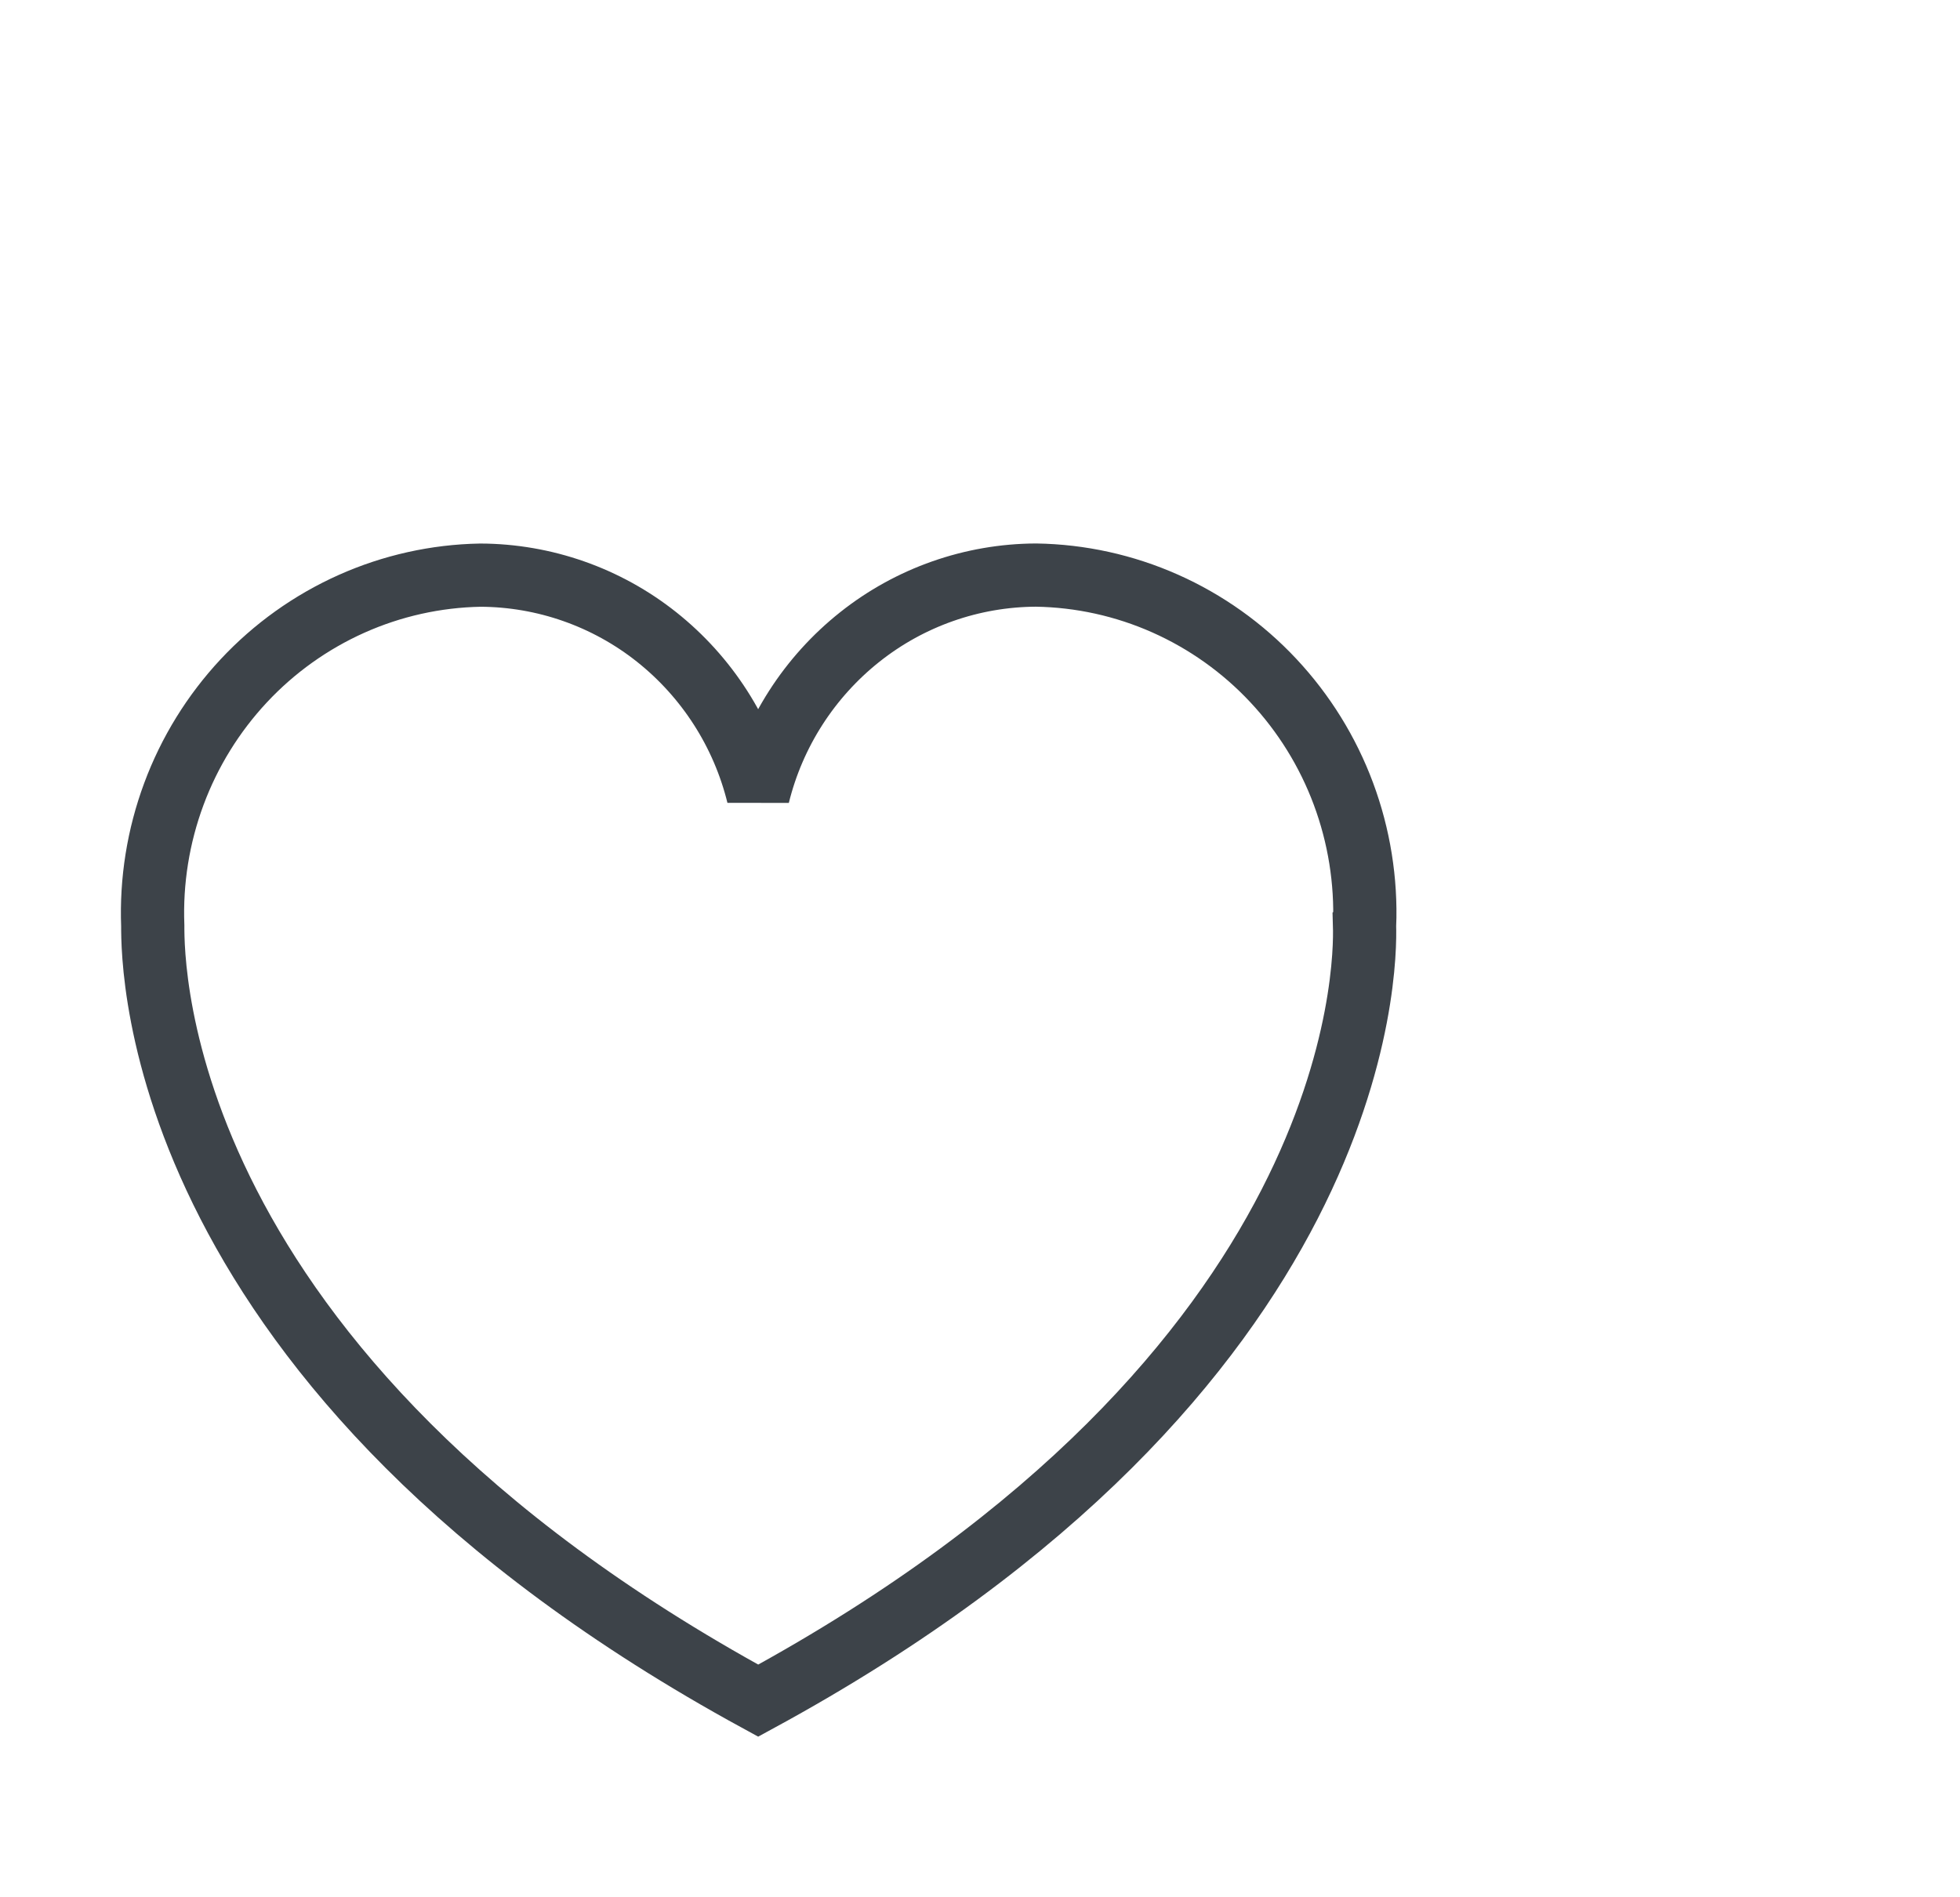
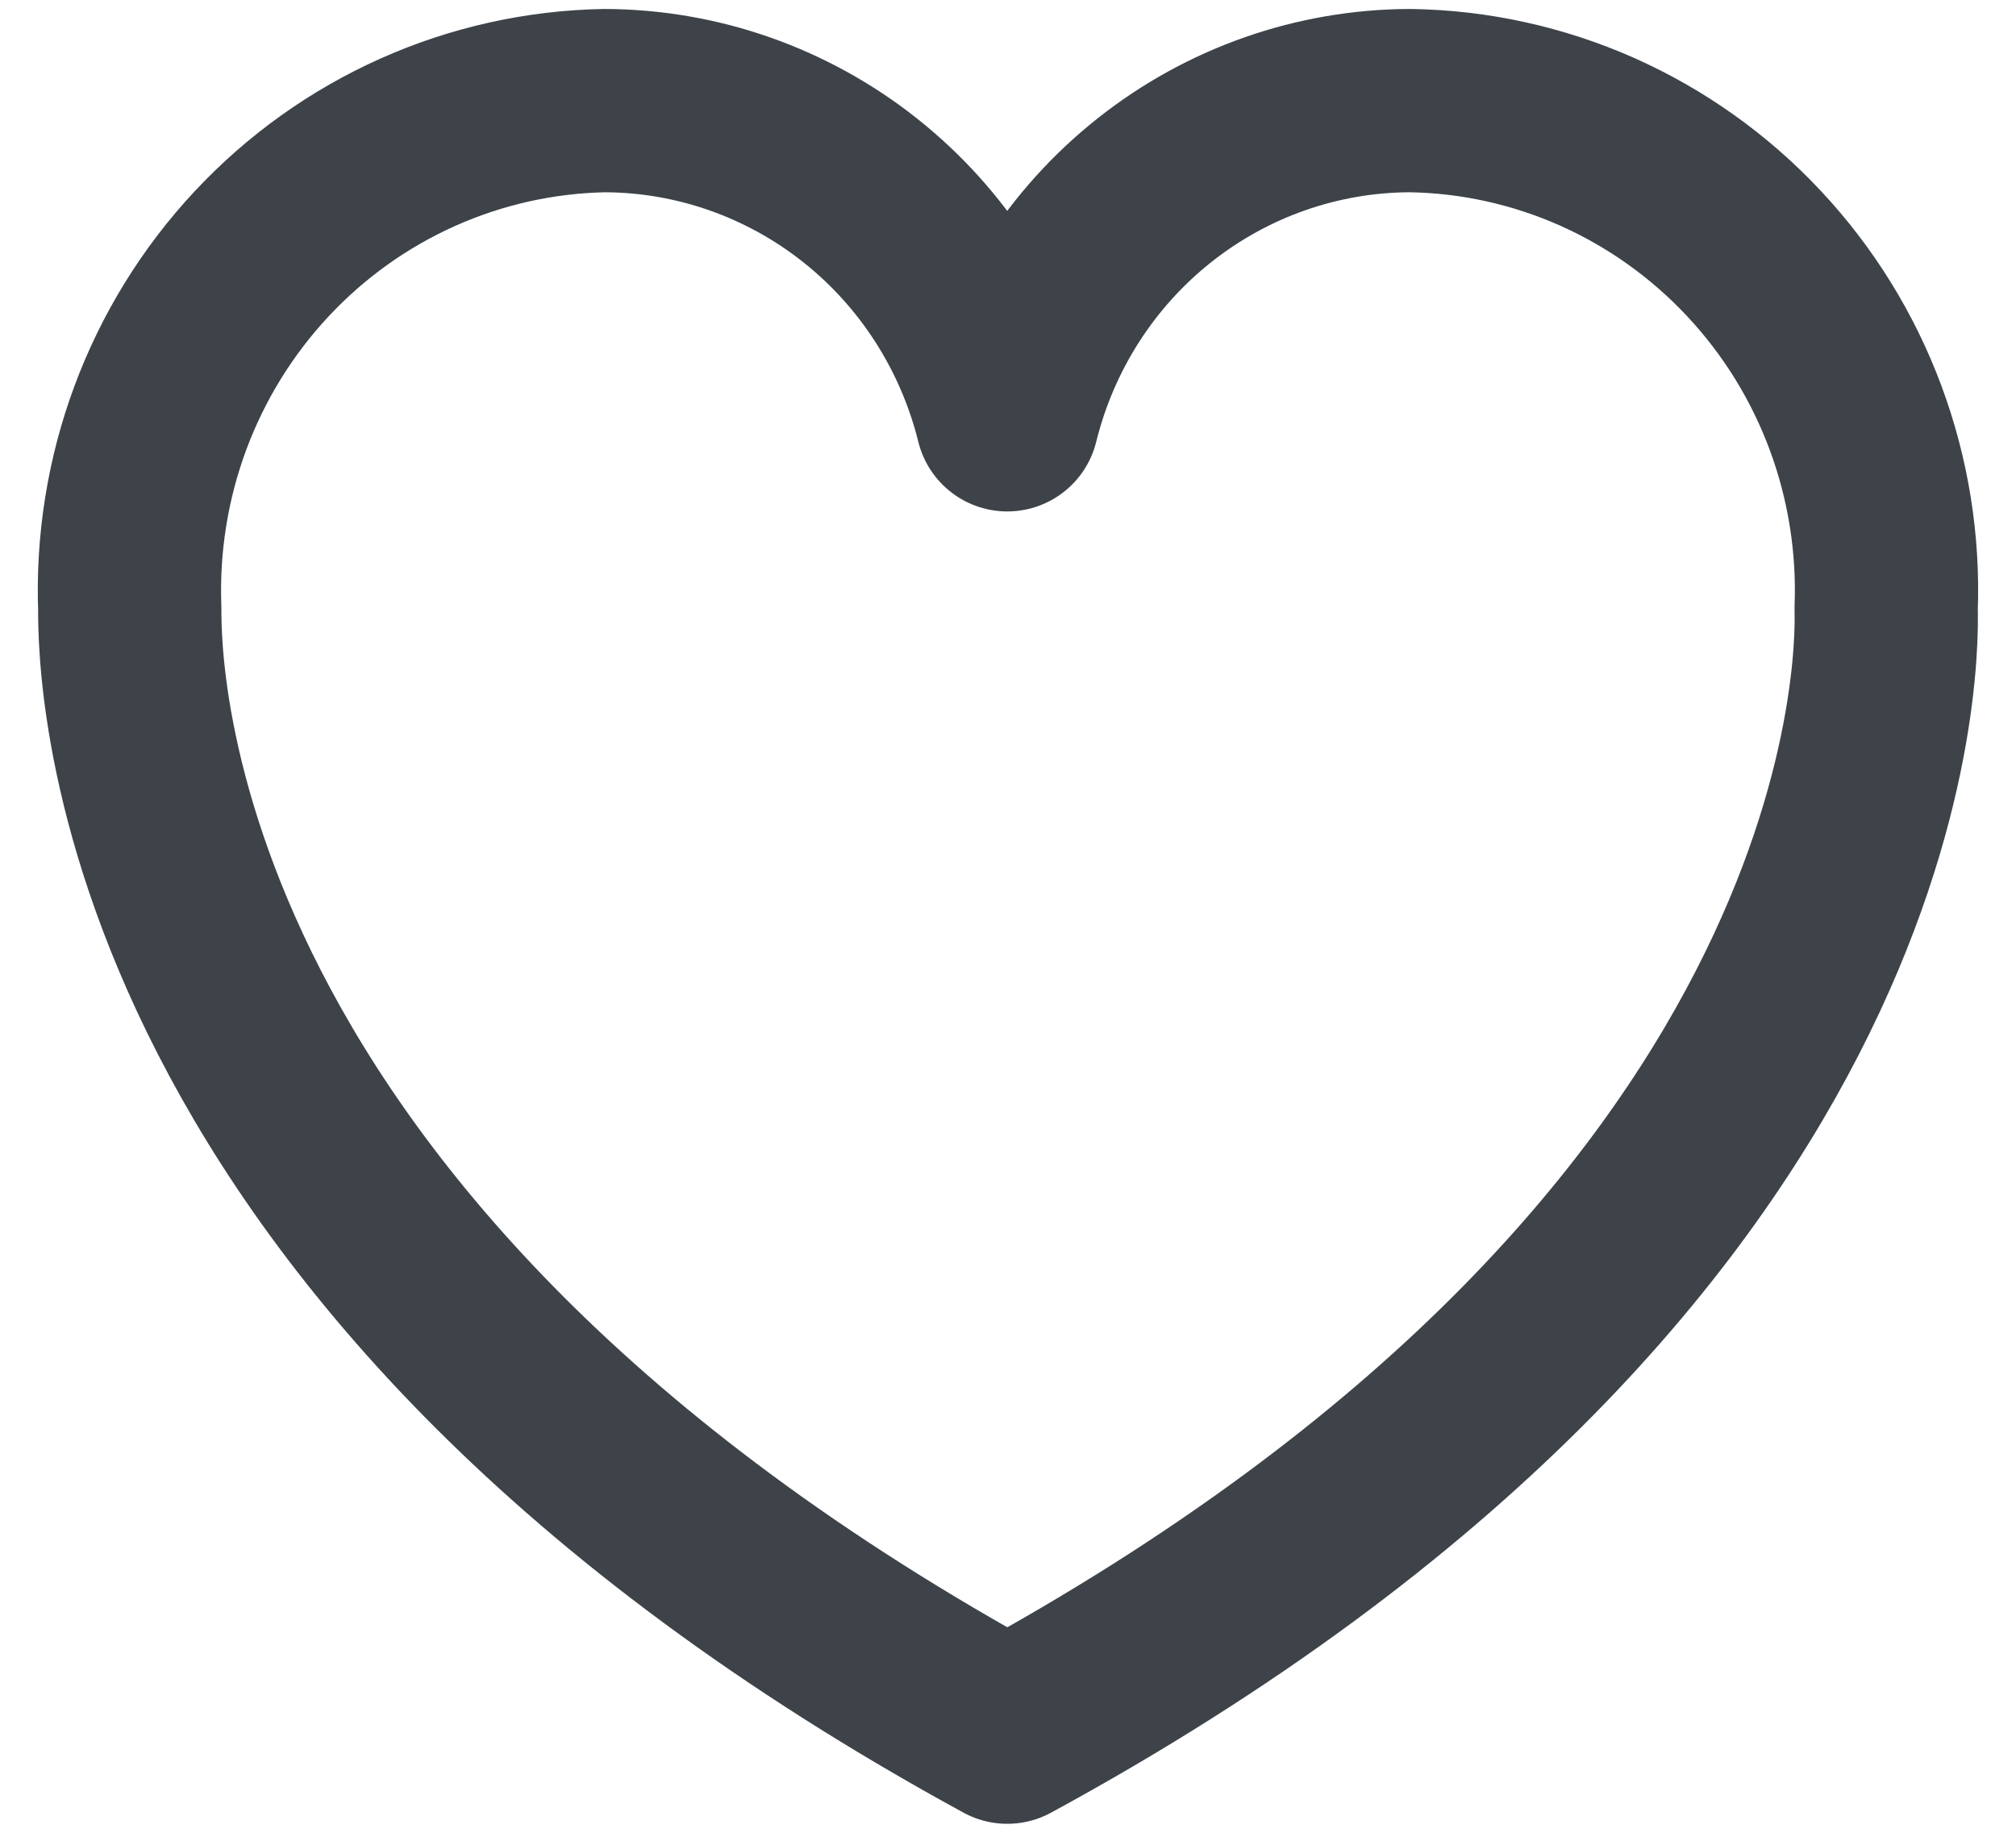
- <svg xmlns="http://www.w3.org/2000/svg" width="31" height="30" fill="none" viewBox="0 0 31 30">
-   <path stroke="#3D4349" strokeLinecap="round" strokeLinejoin="round" strokeWidth="2" d="M21.583 14.644a5.4 5.4 0 00-.335-2.088 5.352 5.352 0 00-1.11-1.792 5.28 5.28 0 00-1.71-1.217 5.228 5.228 0 00-2.042-.45 4.512 4.512 0 00-2.788.98 4.604 4.604 0 00-1.607 2.504 4.604 4.604 0 00-1.606-2.505 4.511 4.511 0 00-2.788-.978 5.228 5.228 0 00-2.037.454 5.28 5.28 0 00-1.705 1.218 5.353 5.353 0 00-1.105 1.79 5.4 5.4 0 00-.334 2.084c0 .625 0 7.034 9.576 12.258C21.6 21.678 21.6 15.27 21.582 14.645z" />
+ <svg xmlns="http://www.w3.org/2000/svg" width="22" height="20" viewBox="0 0 22 20" fill="none">
+   <path d="M20.583 6.644C20.61 5.932 20.496 5.223 20.248 4.556C20 3.89 19.623 3.281 19.138 2.764C18.654 2.247 18.073 1.834 17.429 1.547C16.784 1.261 16.09 1.108 15.386 1.098C14.375 1.101 13.394 1.445 12.598 2.076C11.802 2.707 11.237 3.588 10.992 4.581C10.746 3.588 10.181 2.707 9.385 2.076C8.589 1.445 7.608 1.101 6.597 1.098C5.895 1.111 5.202 1.265 4.56 1.552C3.917 1.839 3.338 2.253 2.855 2.77C2.373 3.286 1.997 3.895 1.75 4.56C1.503 5.225 1.39 5.934 1.416 6.644C1.416 7.269 1.416 13.678 10.992 18.902C20.6 13.678 20.6 7.269 20.583 6.644Z" stroke="#3D4349" stroke-width="2" stroke-linecap="round" stroke-linejoin="round" />
</svg>
